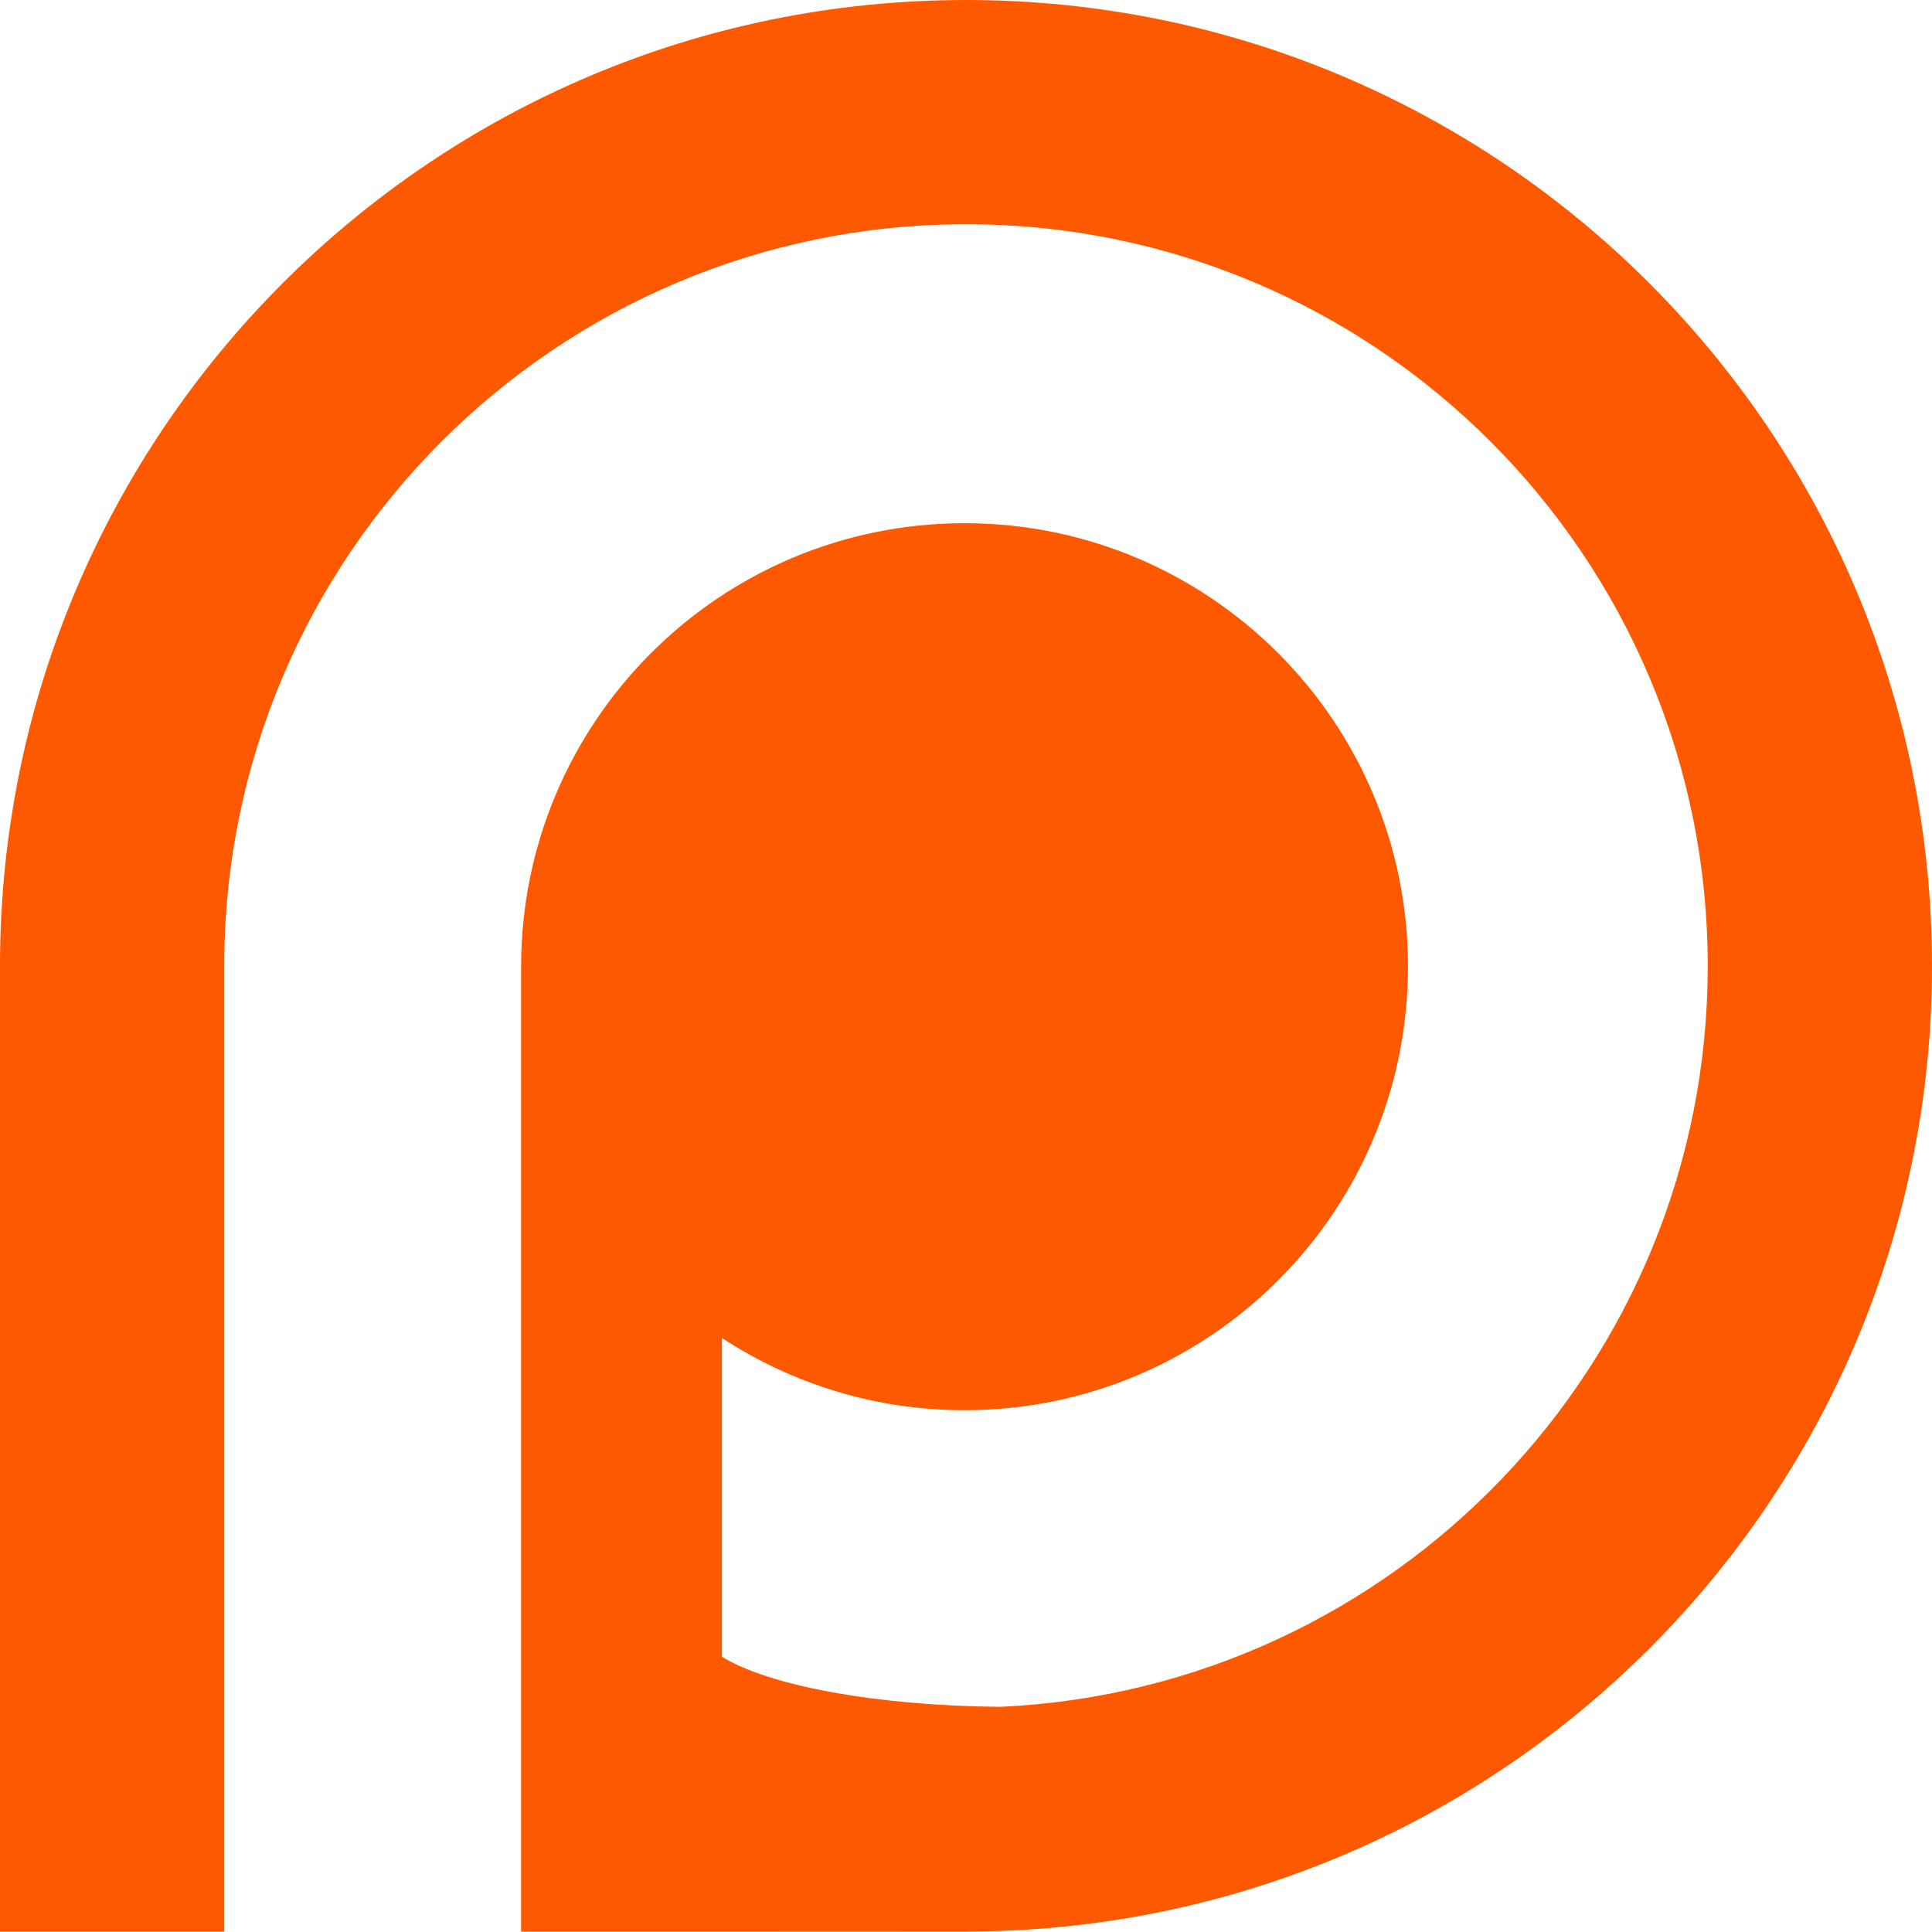
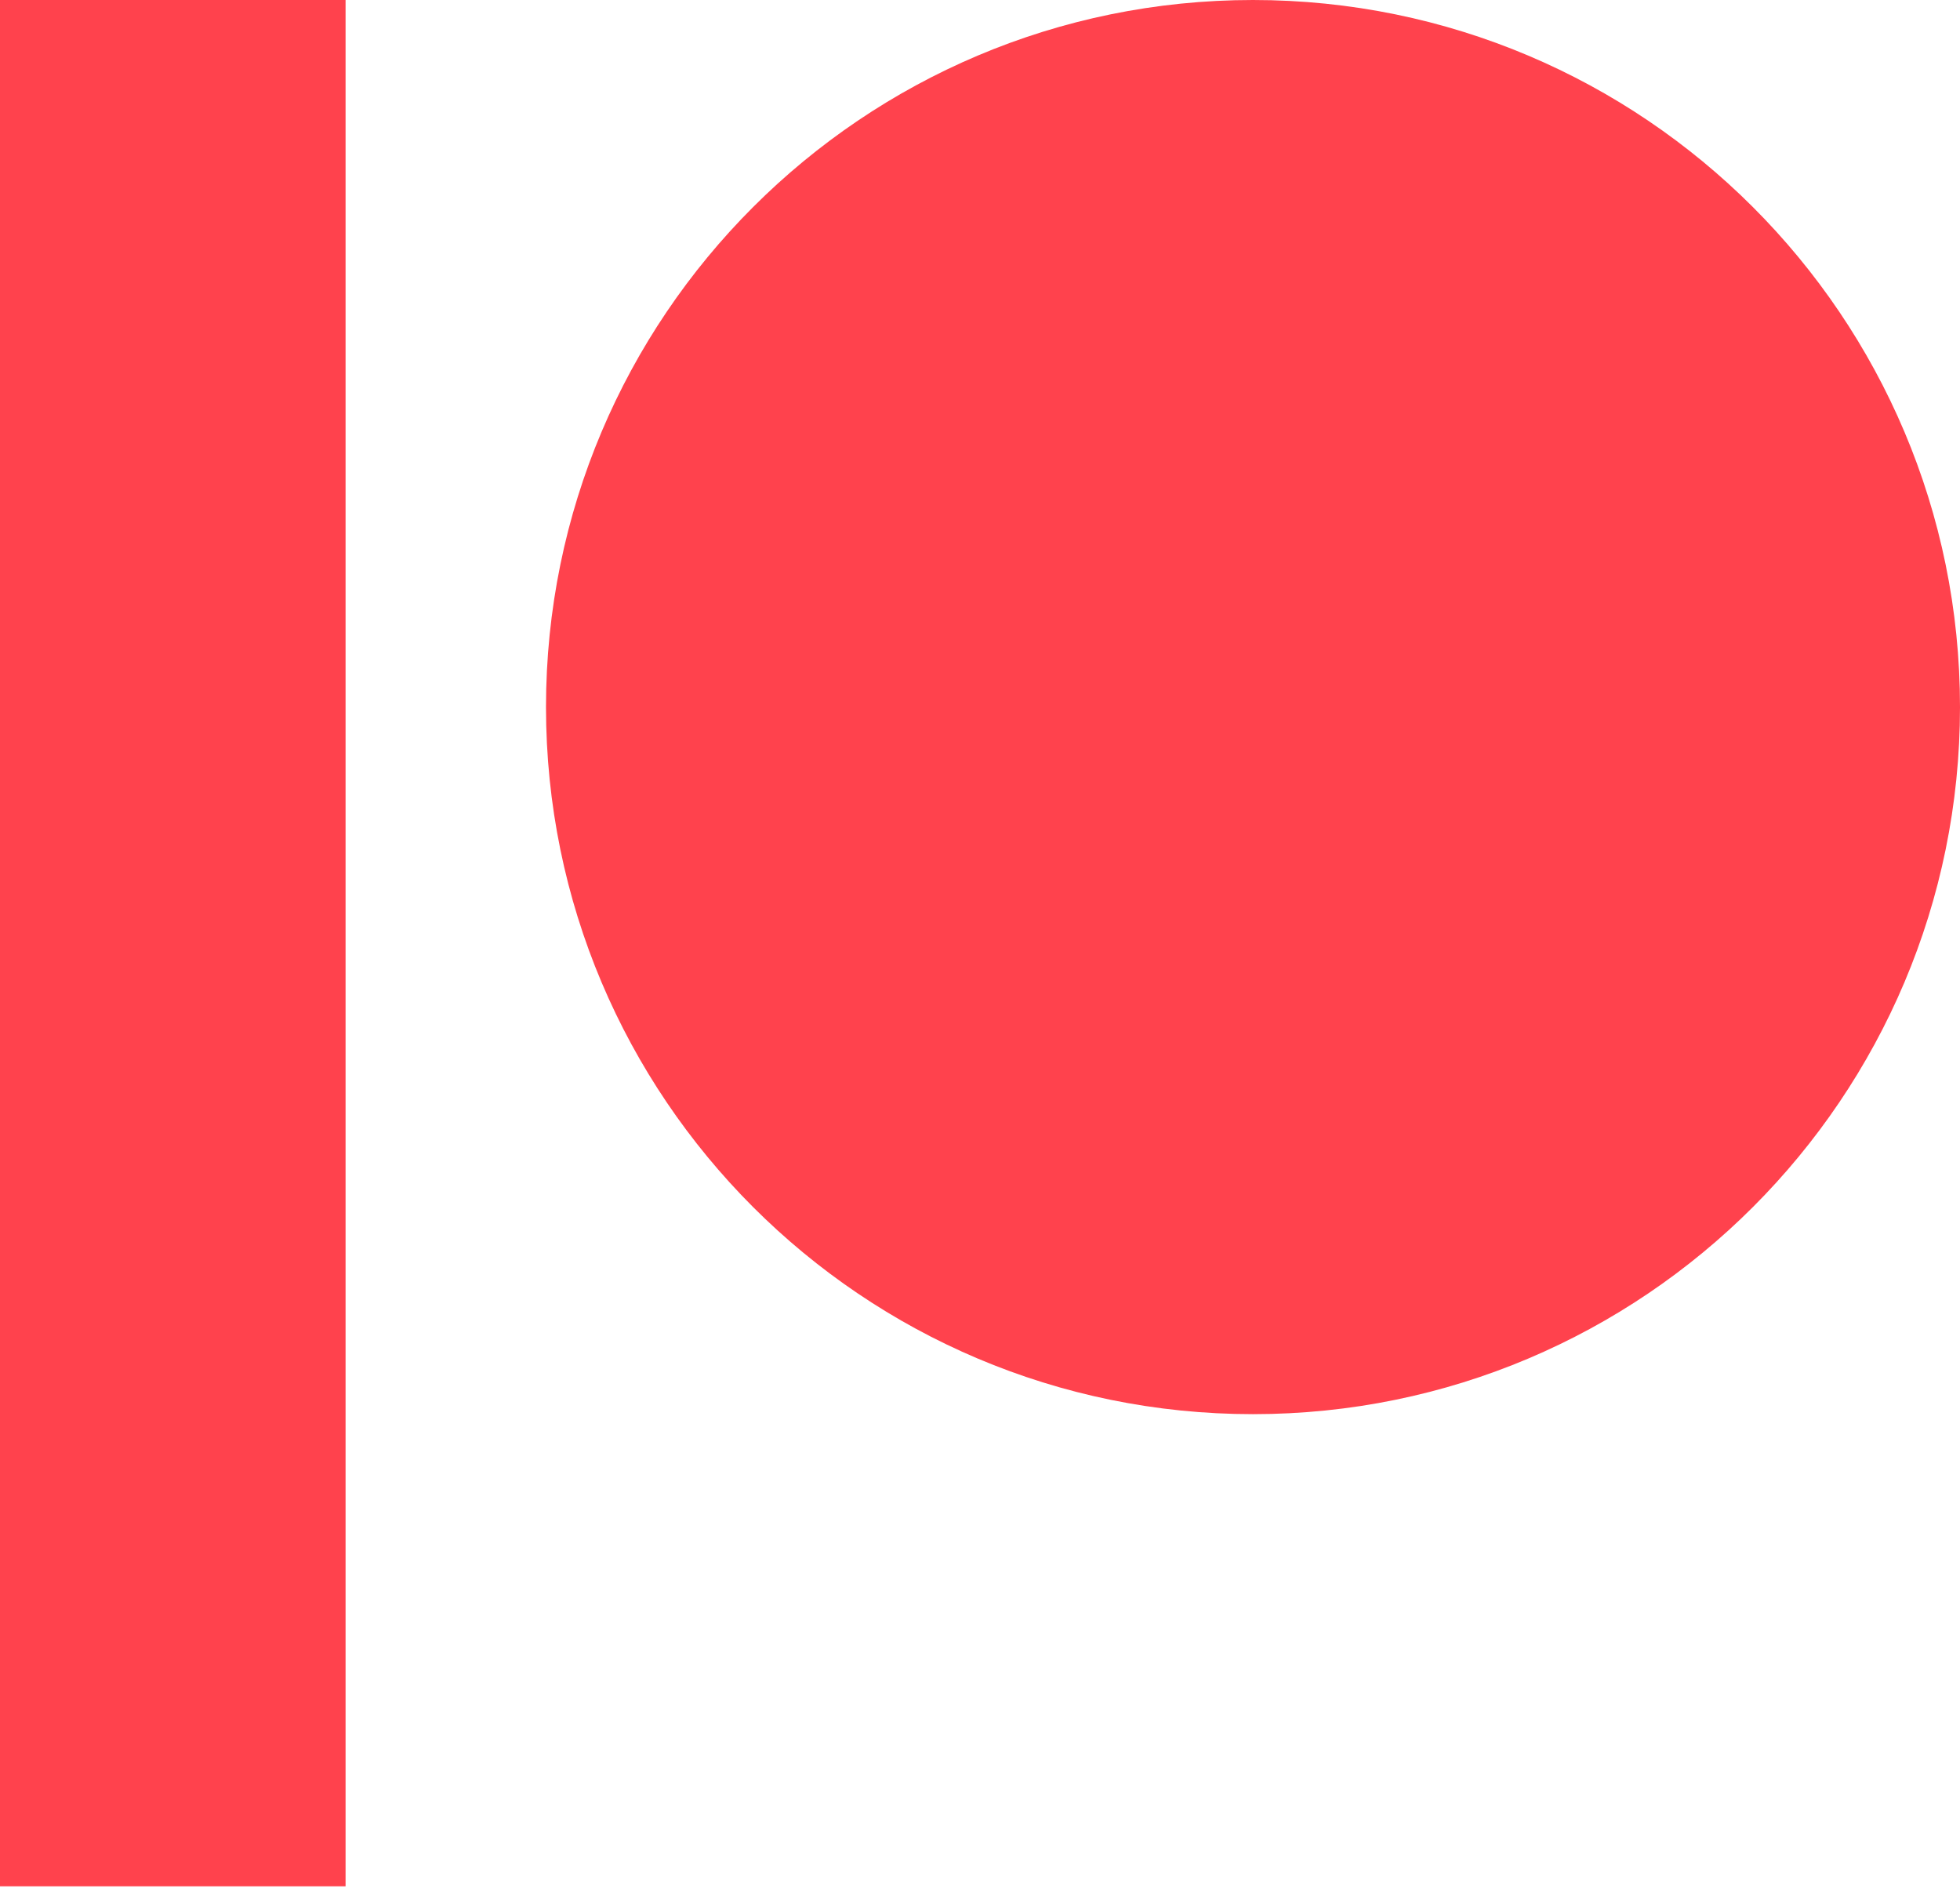
- <svg xmlns="http://www.w3.org/2000/svg" width="256px" height="256px" viewBox="0 0 256 256" version="1.1" preserveAspectRatio="xMidYMid">
+ <svg xmlns="http://www.w3.org/2000/svg" width="256px" height="247px" viewBox="0 0 256 247" version="1.1" preserveAspectRatio="xMidYMid">
  <g>
-     <path d="M127.997,0.002 C57.304,0.002 0,57.306 0,127.999 L0,255.935 L29.713,255.935 L29.713,127.999 C29.713,73.722 73.719,29.713 127.999,29.713 C182.279,29.713 226.285,73.719 226.285,127.999 C226.285,180.75 184.716,223.784 132.552,226.162 C115.978,226.027 101.848,223.337 95.659,219.529 L95.659,177.287 C104.896,183.335 115.944,186.861 127.809,186.861 C160.263,186.861 186.569,160.554 186.569,128.101 C186.569,95.647 160.262,69.327 127.809,69.327 C95.356,69.327 69.049,95.648 69.049,128.101 L69.049,255.937 C88.443,255.919 109.045,255.964 128.003,255.937 C198.696,255.937 256,198.69 256,128.002 C255.995,57.304 198.687,0 127.998,0 L127.997,0.002 Z" fill="#FF5900" />
+     <path d="M45.136,0 L45.136,246.35 L0,246.35 L0,0 L45.136,0 Z M163.657,0 C214.657,0 256,41.343 256,92.343 C256,143.342 214.657,184.686 163.657,184.686 C112.658,184.686 71.314,143.342 71.314,92.343 C71.314,41.343 112.658,0 163.657,0 Z" fill="#FF424D" />
  </g>
</svg>
